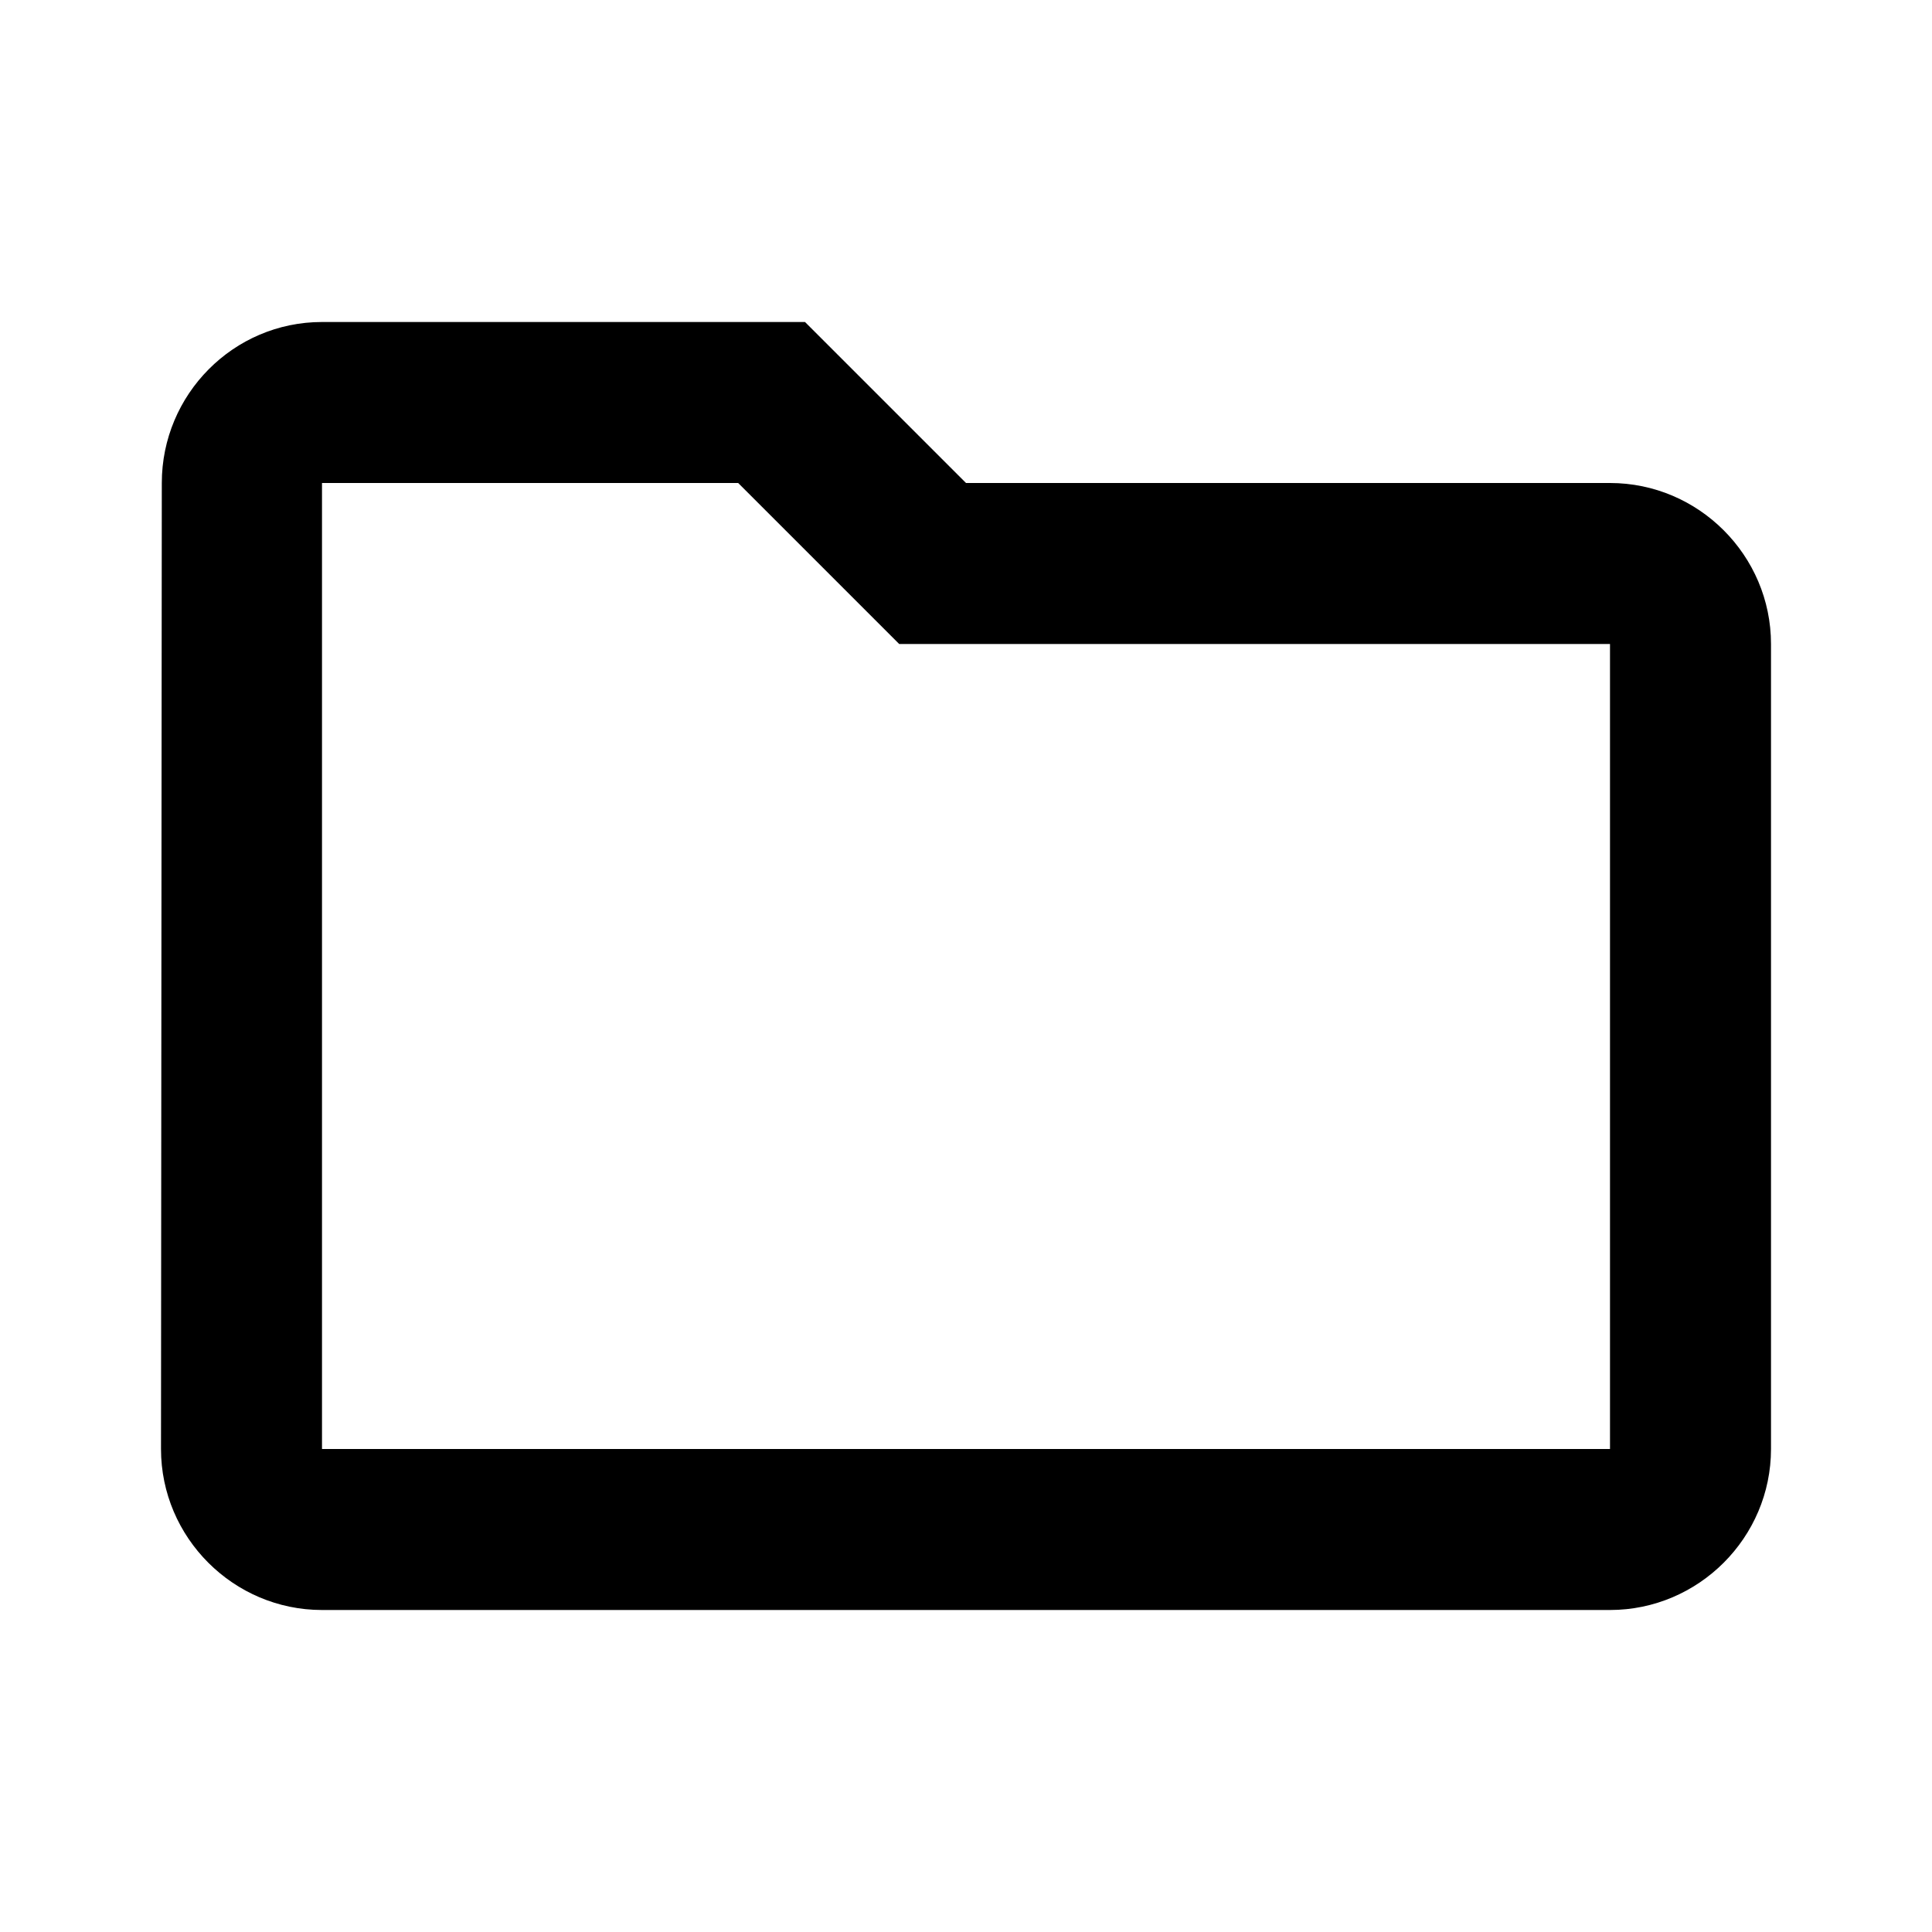
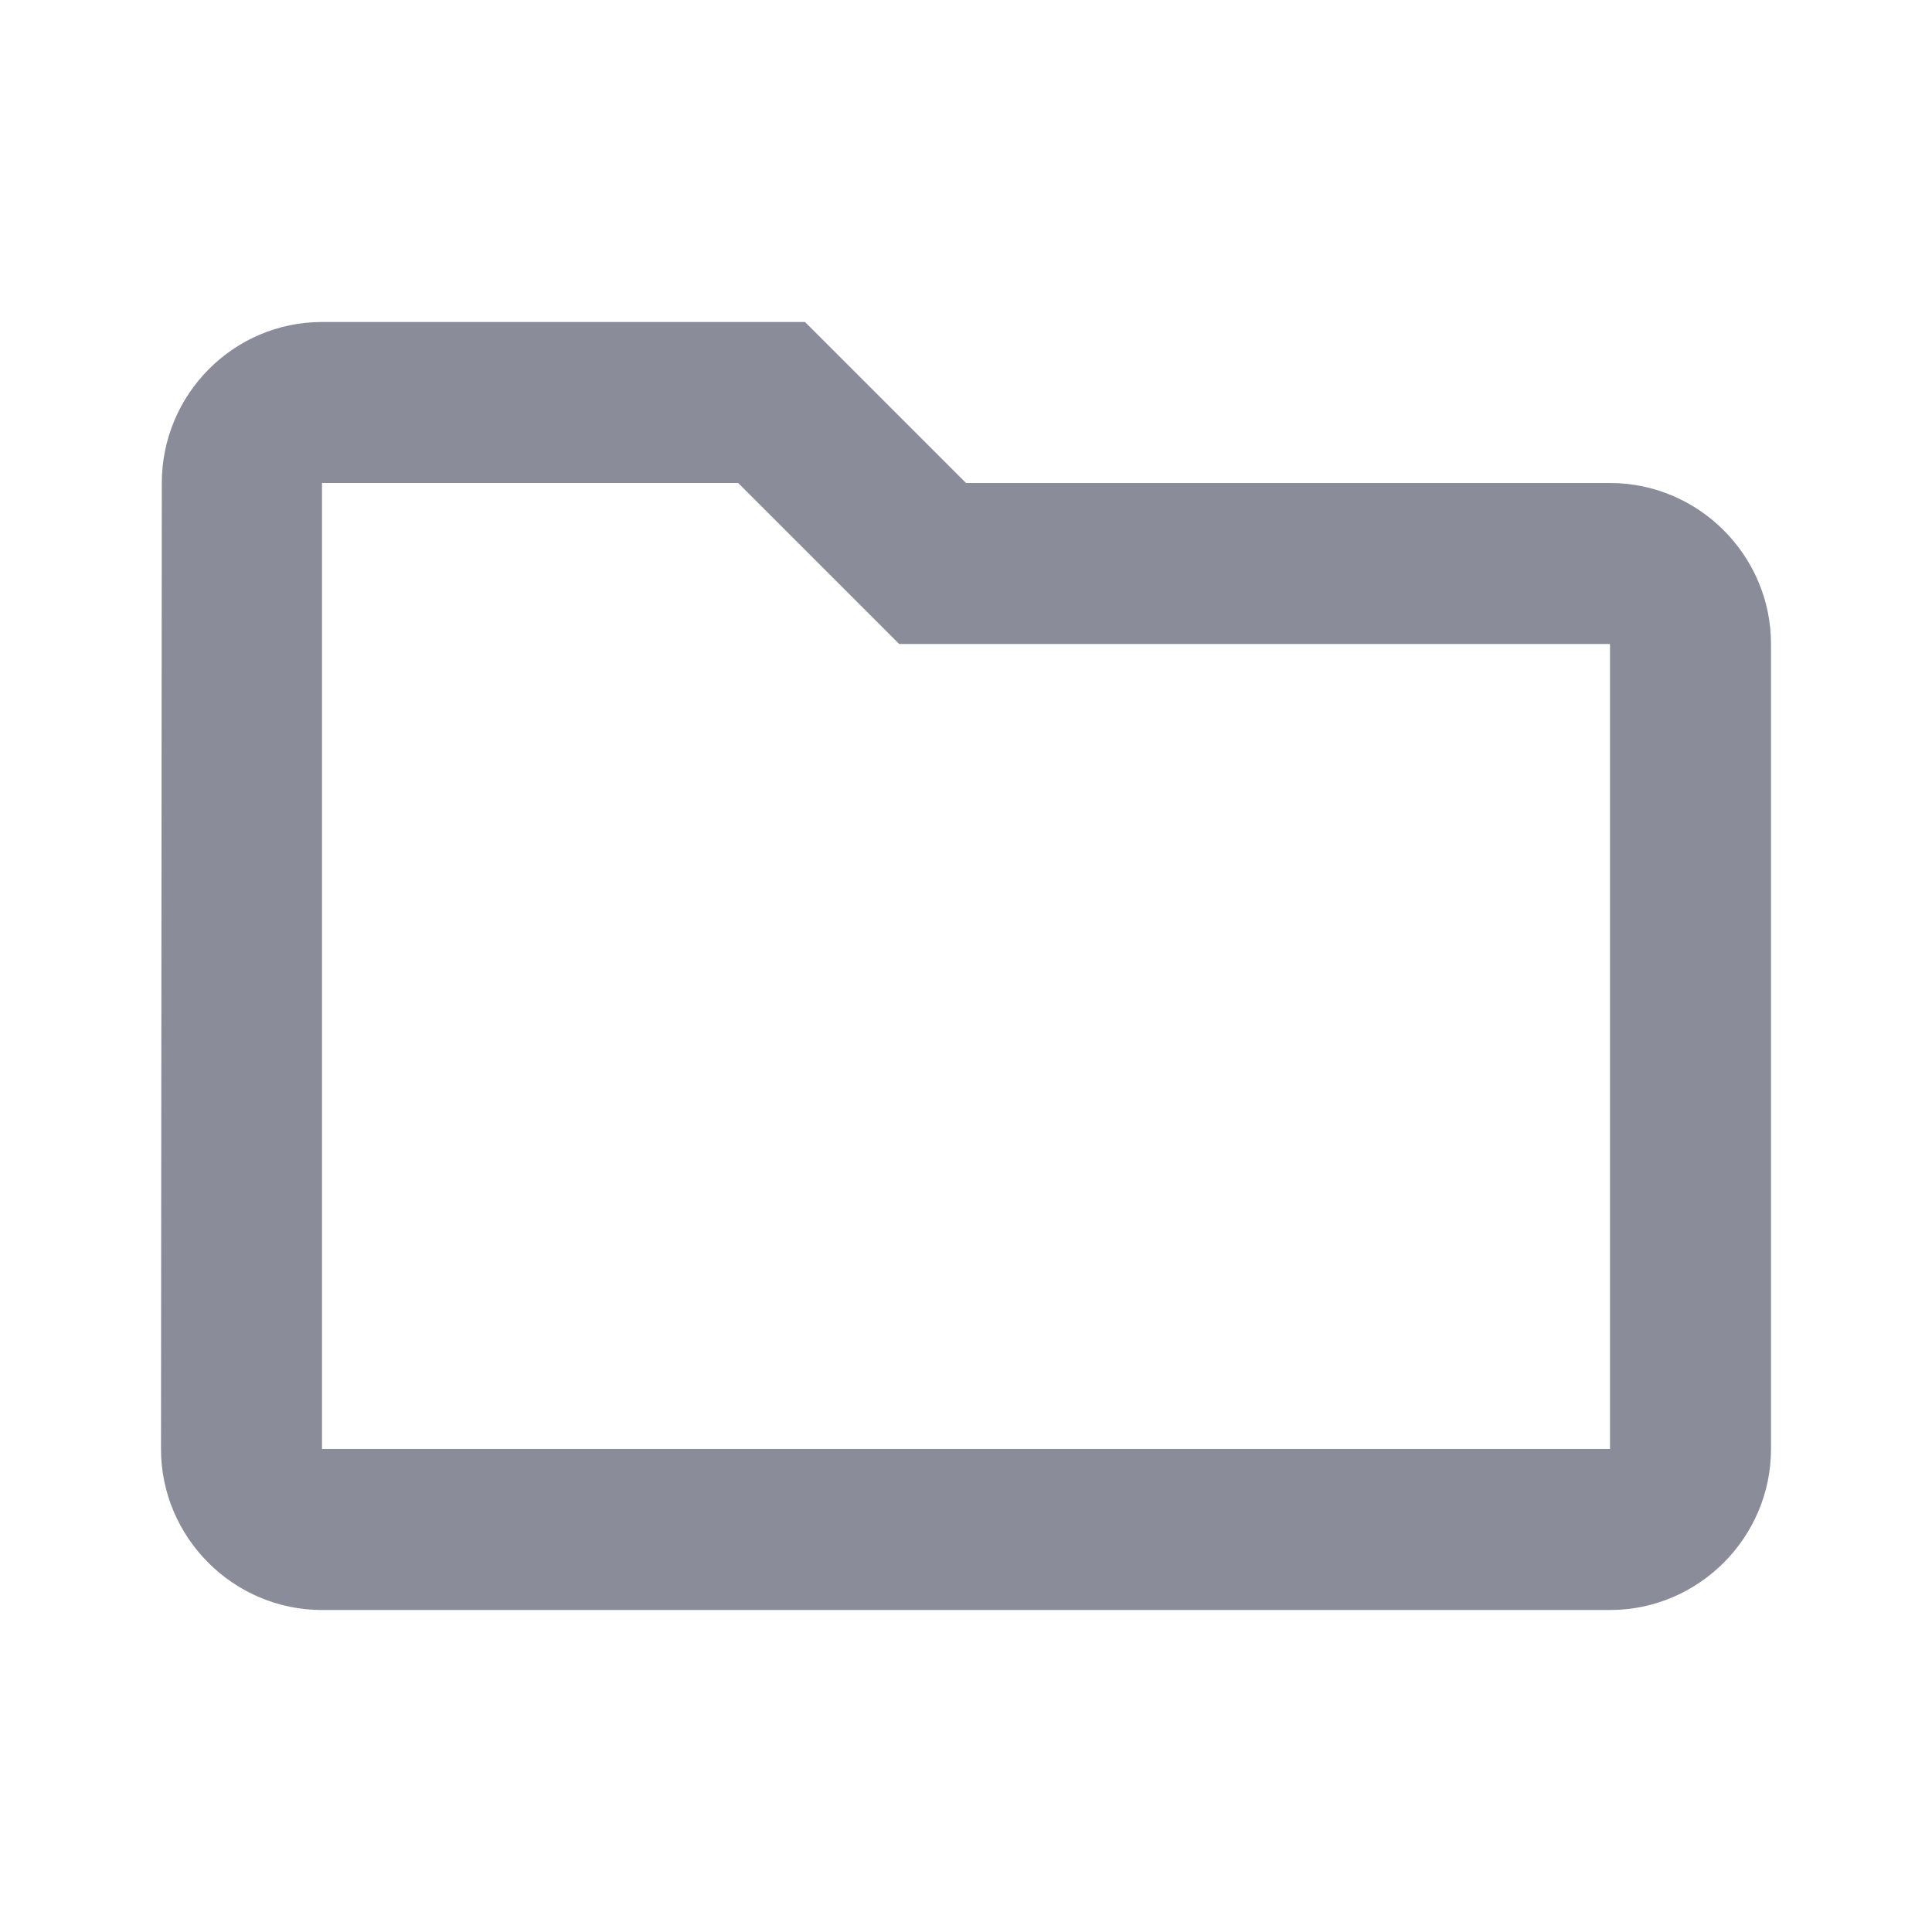
- <svg xmlns="http://www.w3.org/2000/svg" height="24px" viewBox="0 0 24 24" width="24px" fill="#000000">
+ <svg xmlns="http://www.w3.org/2000/svg" height="24px" viewBox="0 0 24 24" width="24px" fill="#8A8C99">
  <path d="M0 0h24v24H0V0z" fill="none" />
  <path d="M9.17 6l2 2H20v10H4V6h5.17M10 4H4c-1.1 0-1.99.9-1.99 2L2 18c0 1.1.9 2 2 2h16c1.1 0 2-.9 2-2V8c0-1.1-.9-2-2-2h-8l-2-2z" />
</svg>
